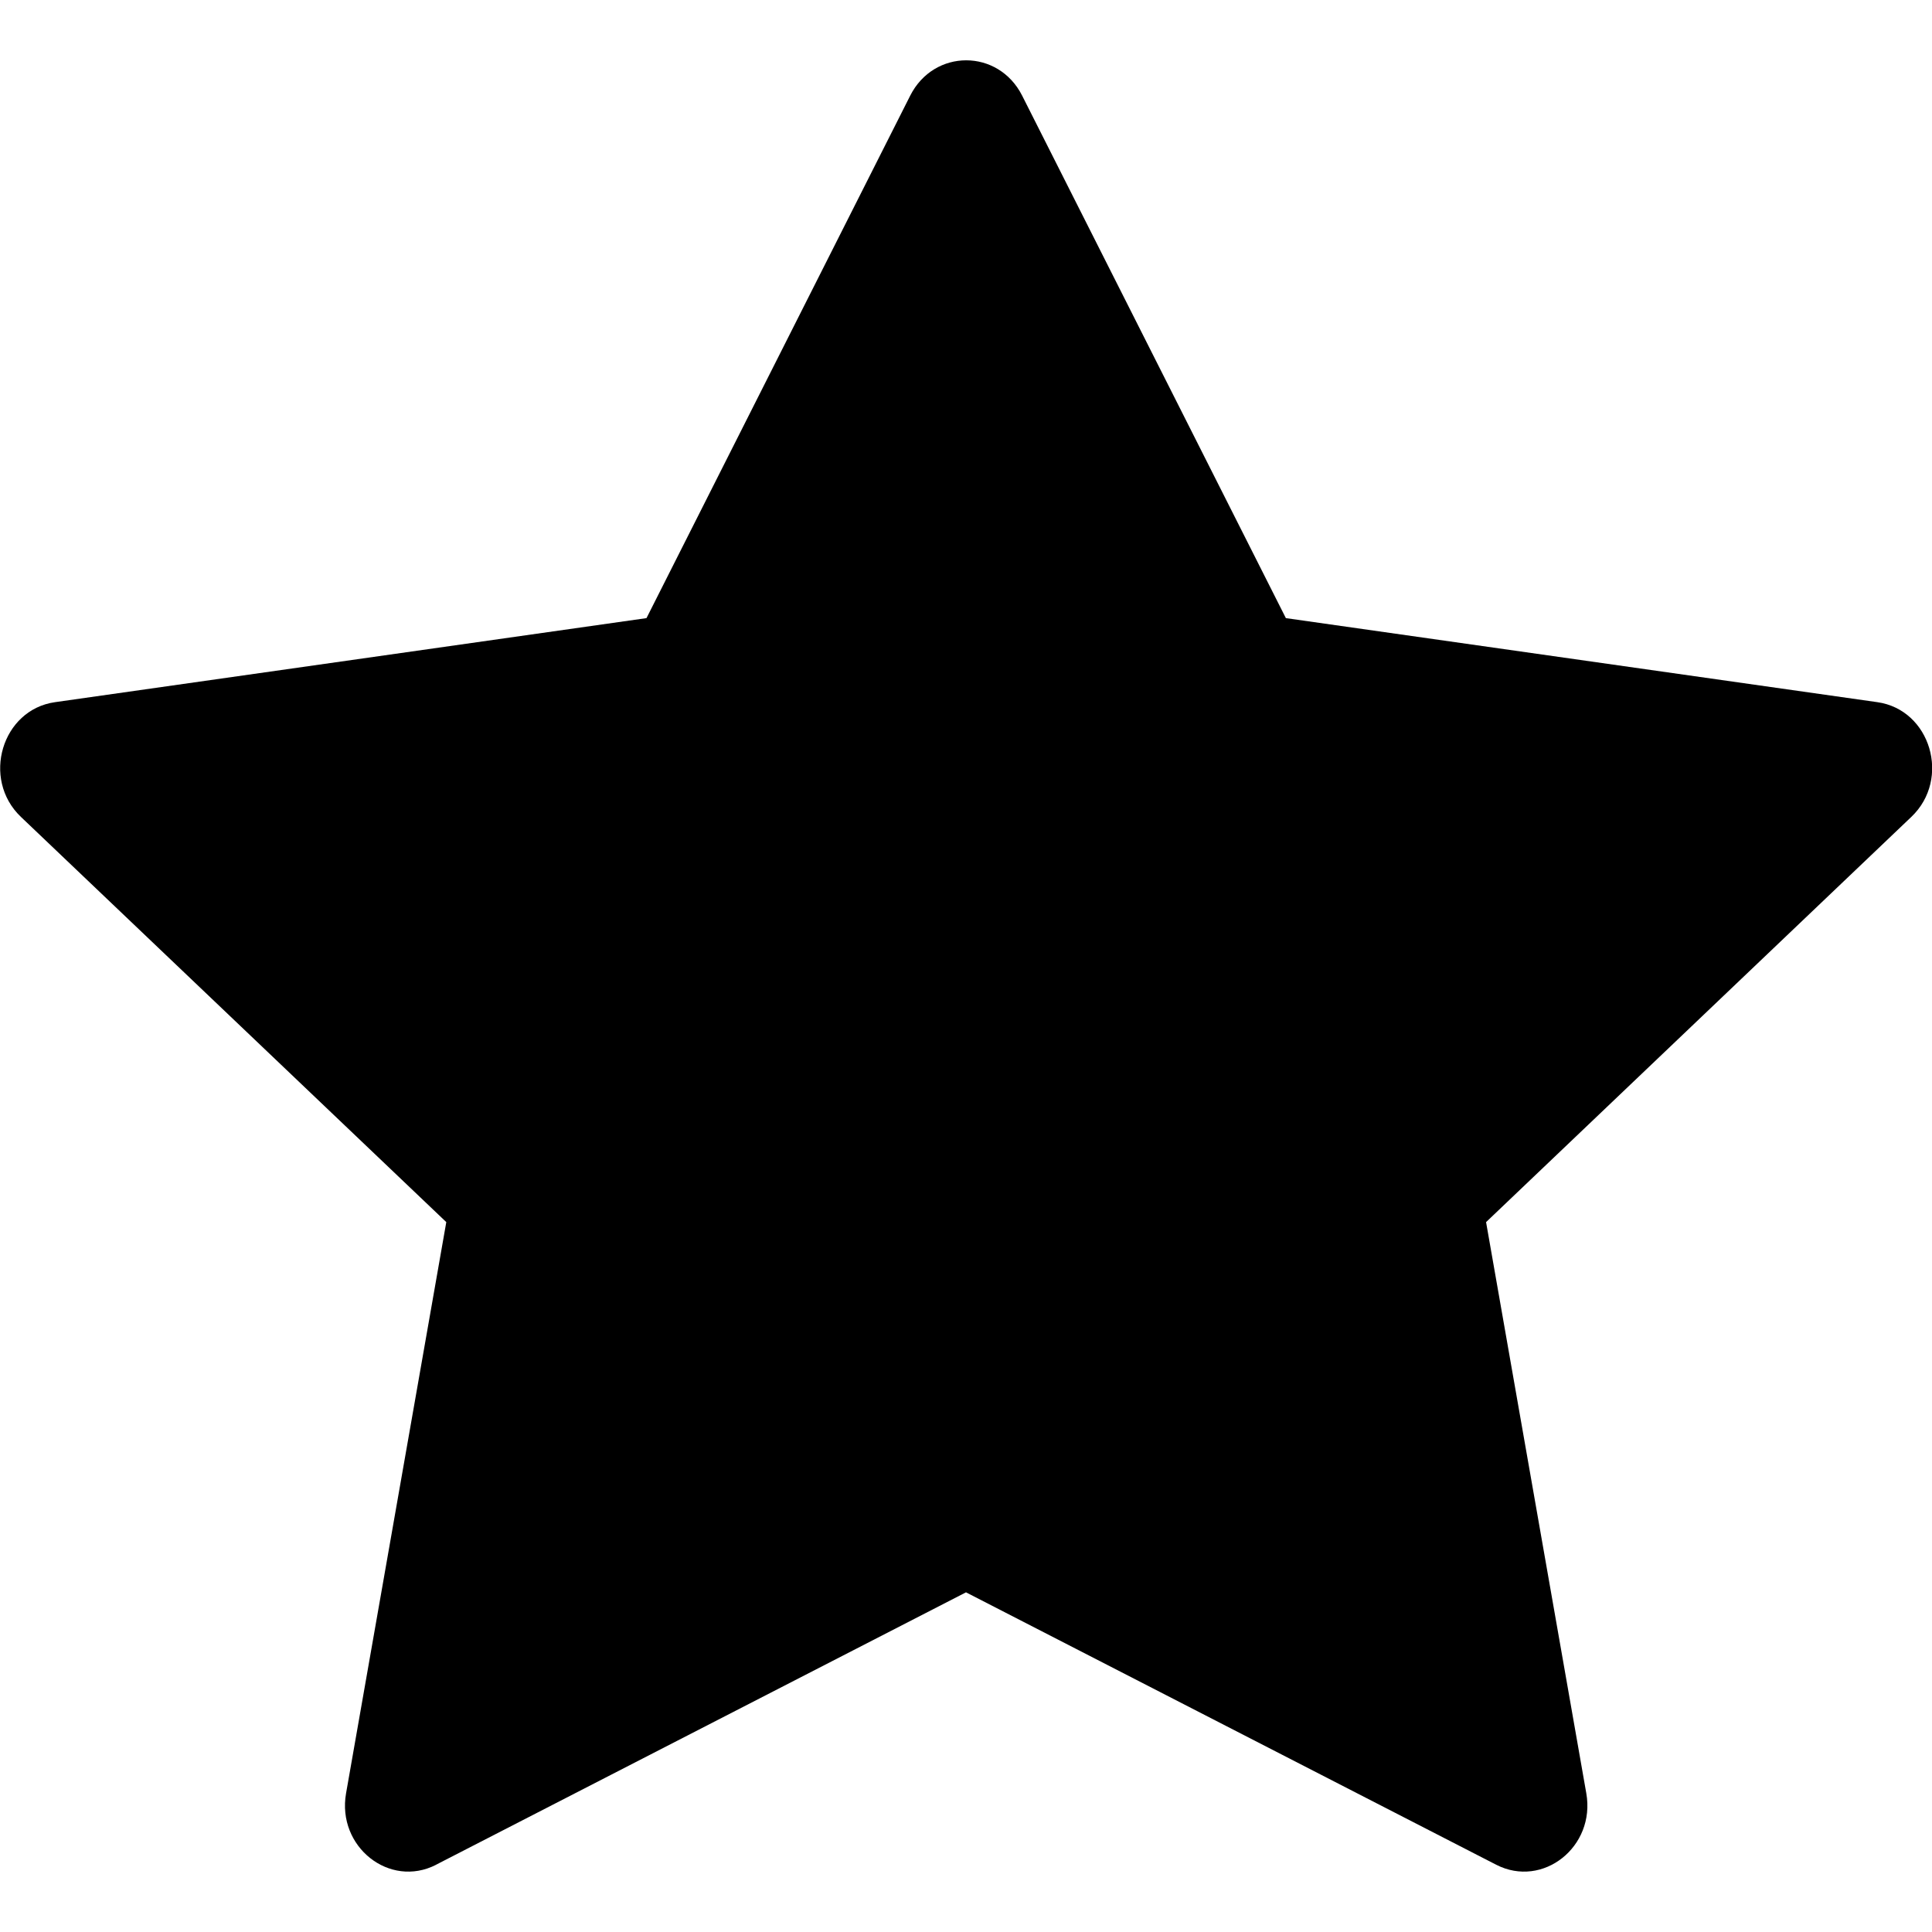
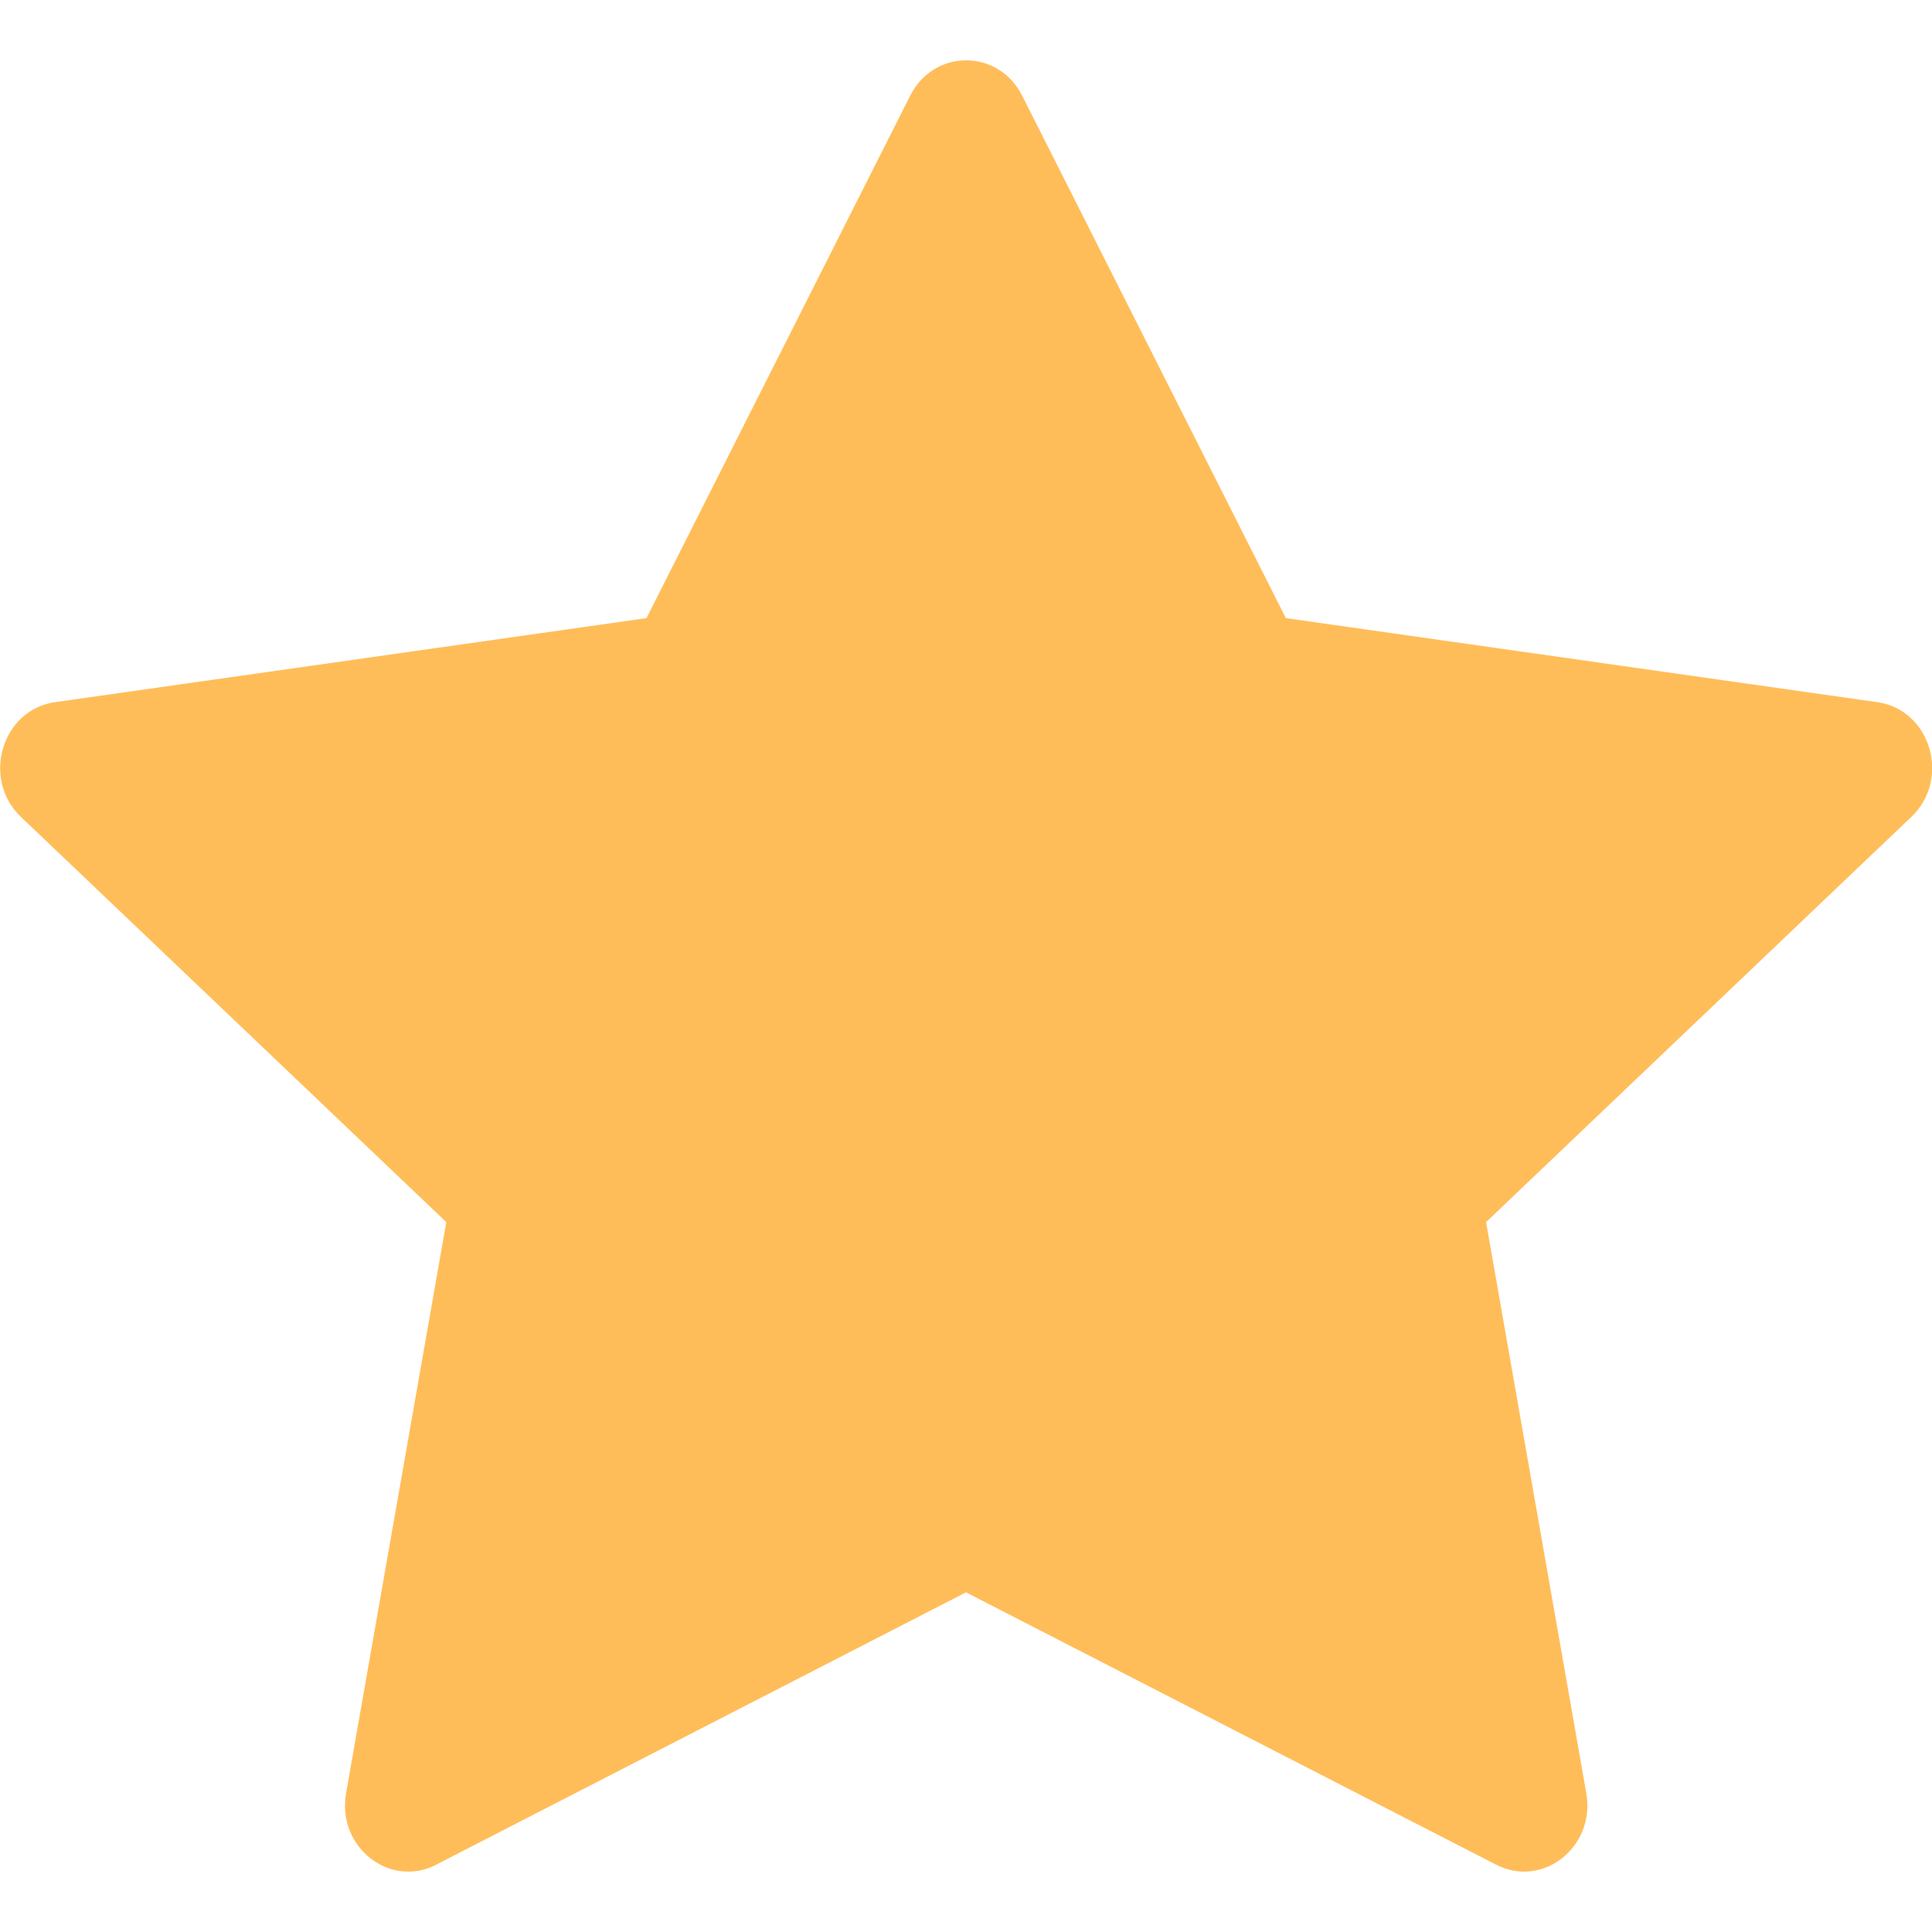
- <svg xmlns="http://www.w3.org/2000/svg" width="16" height="16" fill="currentColor" class="bi bi-star-fill" viewBox="0 0 16 16">
+ <svg xmlns="http://www.w3.org/2000/svg" width="16" height="16" fill="#FFBD59" class="bi bi-star-fill" viewBox="0 0 16 16">
  <path d="M3.612 15.443c-.386.198-.824-.149-.746-.592l.83-4.73L.173 6.765c-.329-.314-.158-.888.283-.95l4.898-.696L7.538.792c.197-.39.73-.39.927 0l2.184 4.327 4.898.696c.441.062.612.636.282.95l-3.522 3.356.83 4.73c.078.443-.36.79-.746.592L8 13.187l-4.389 2.256z" />
</svg>
